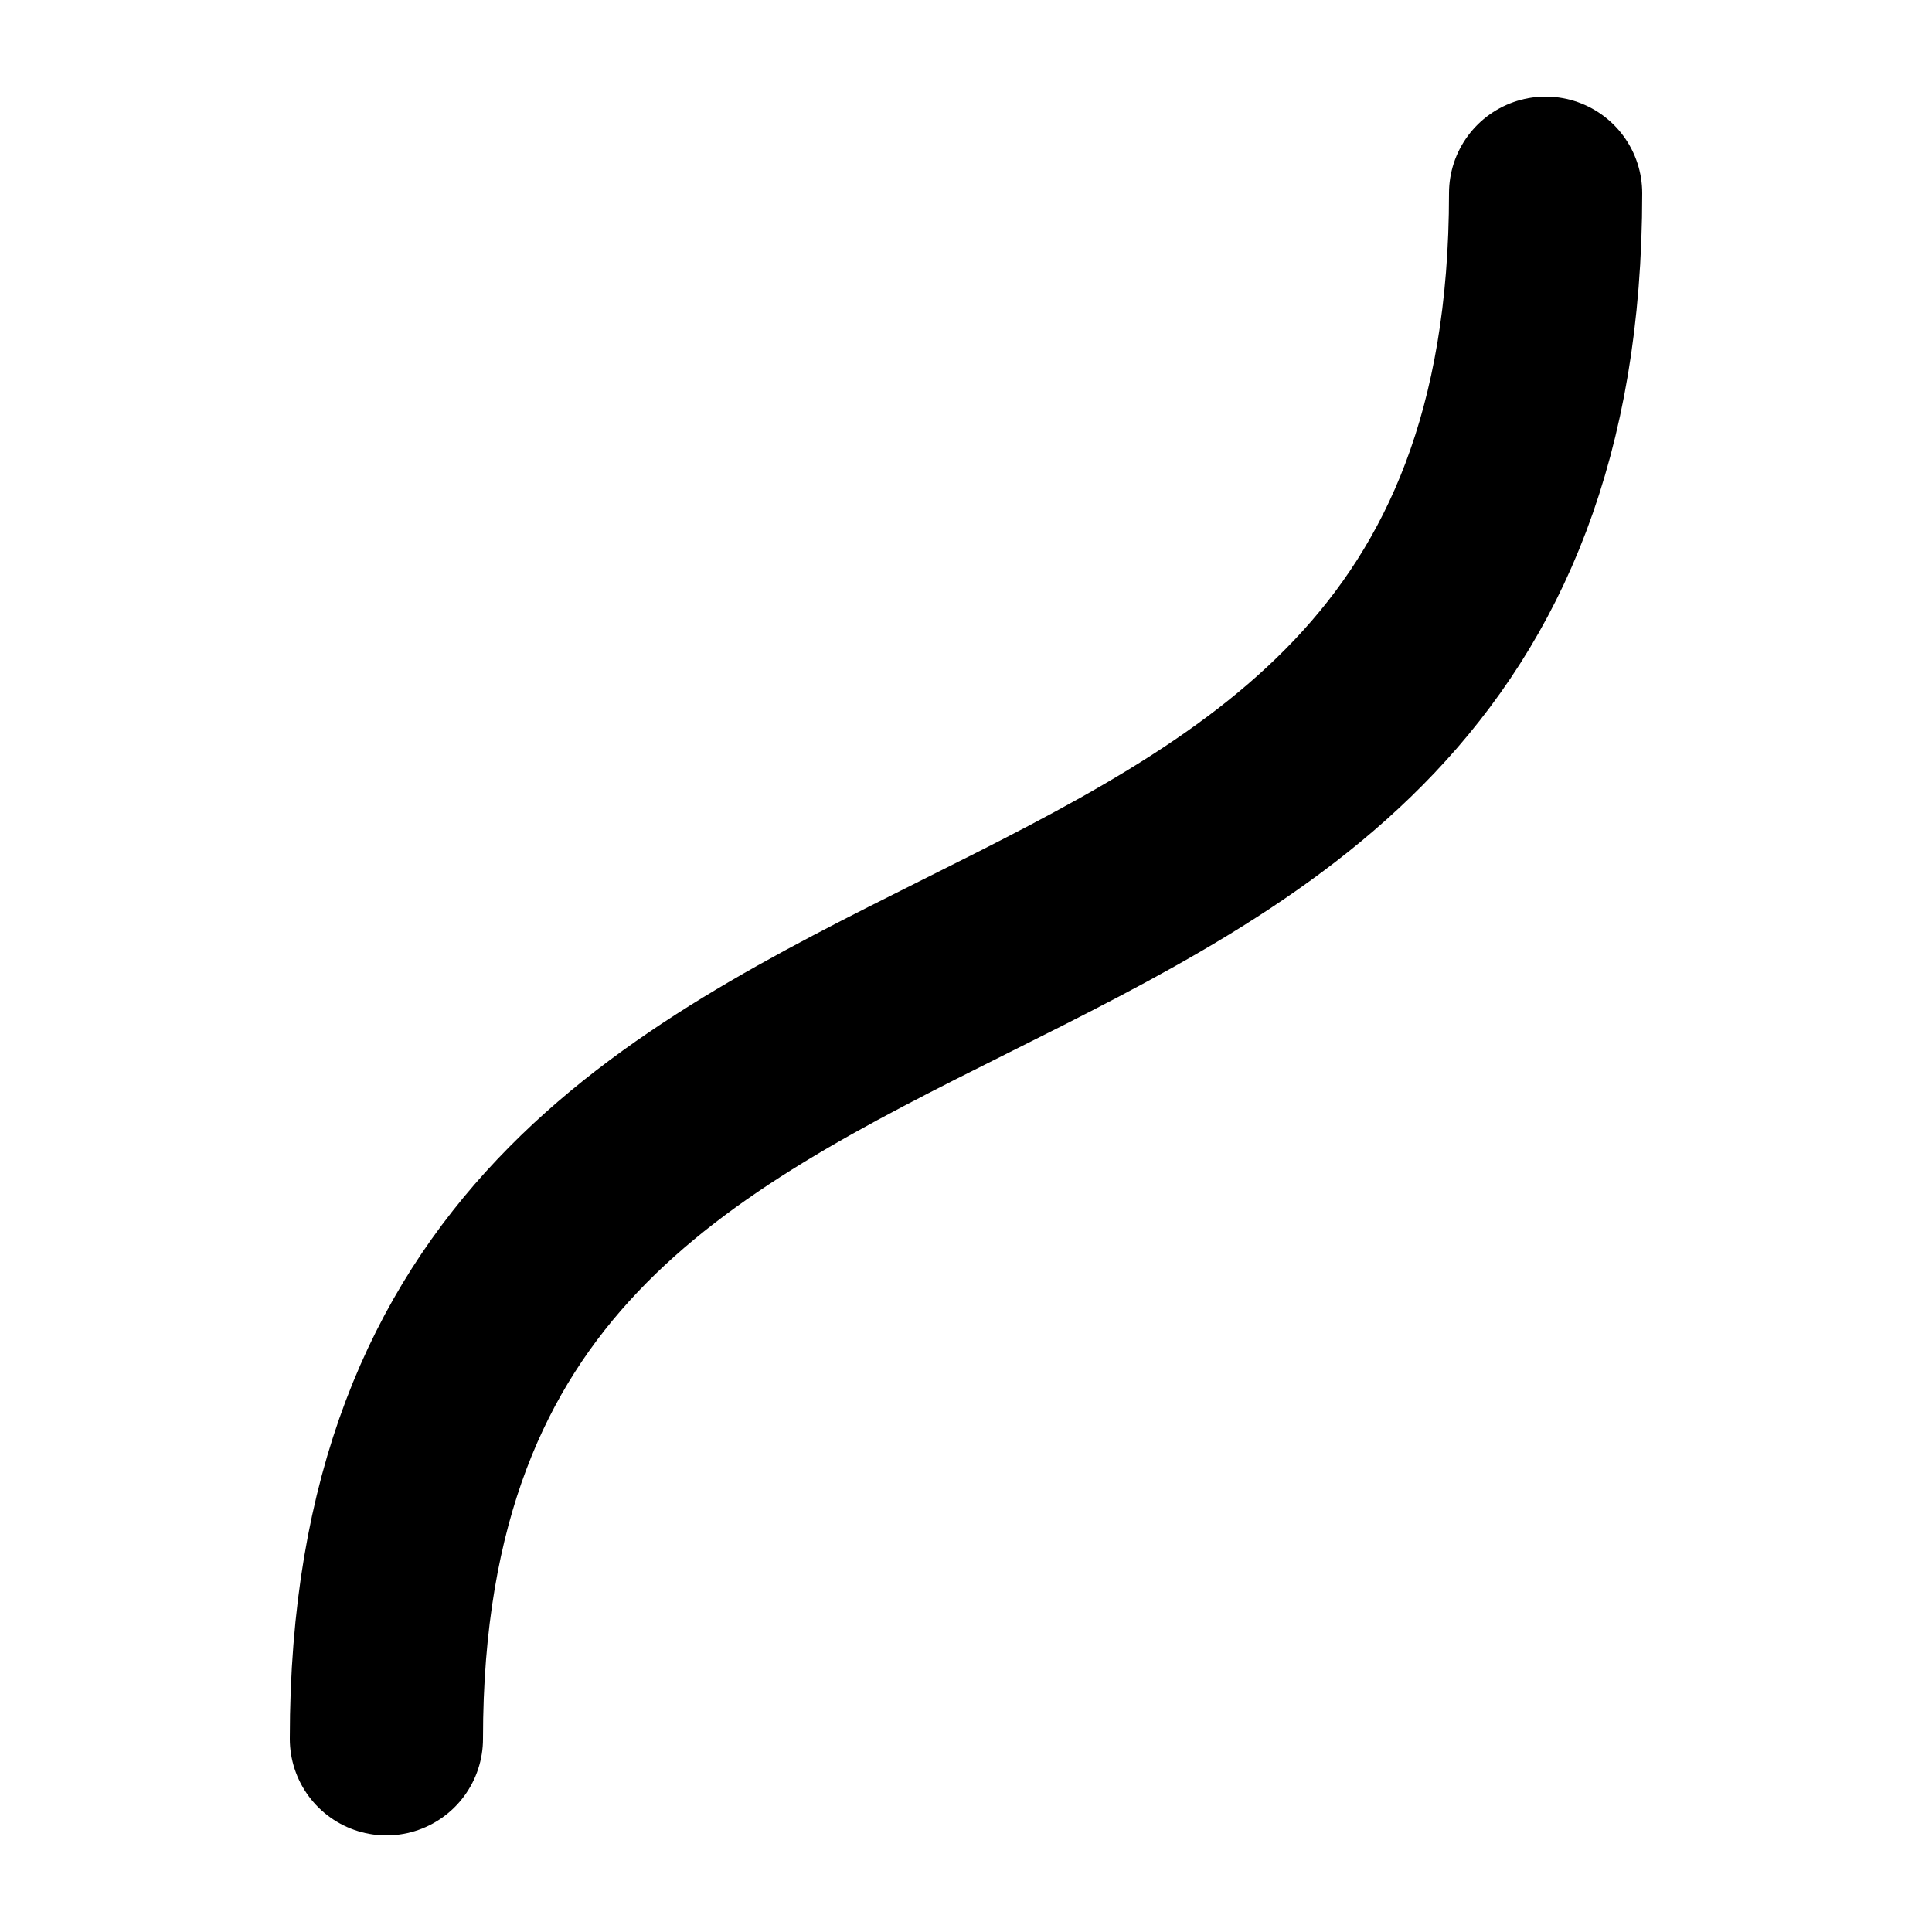
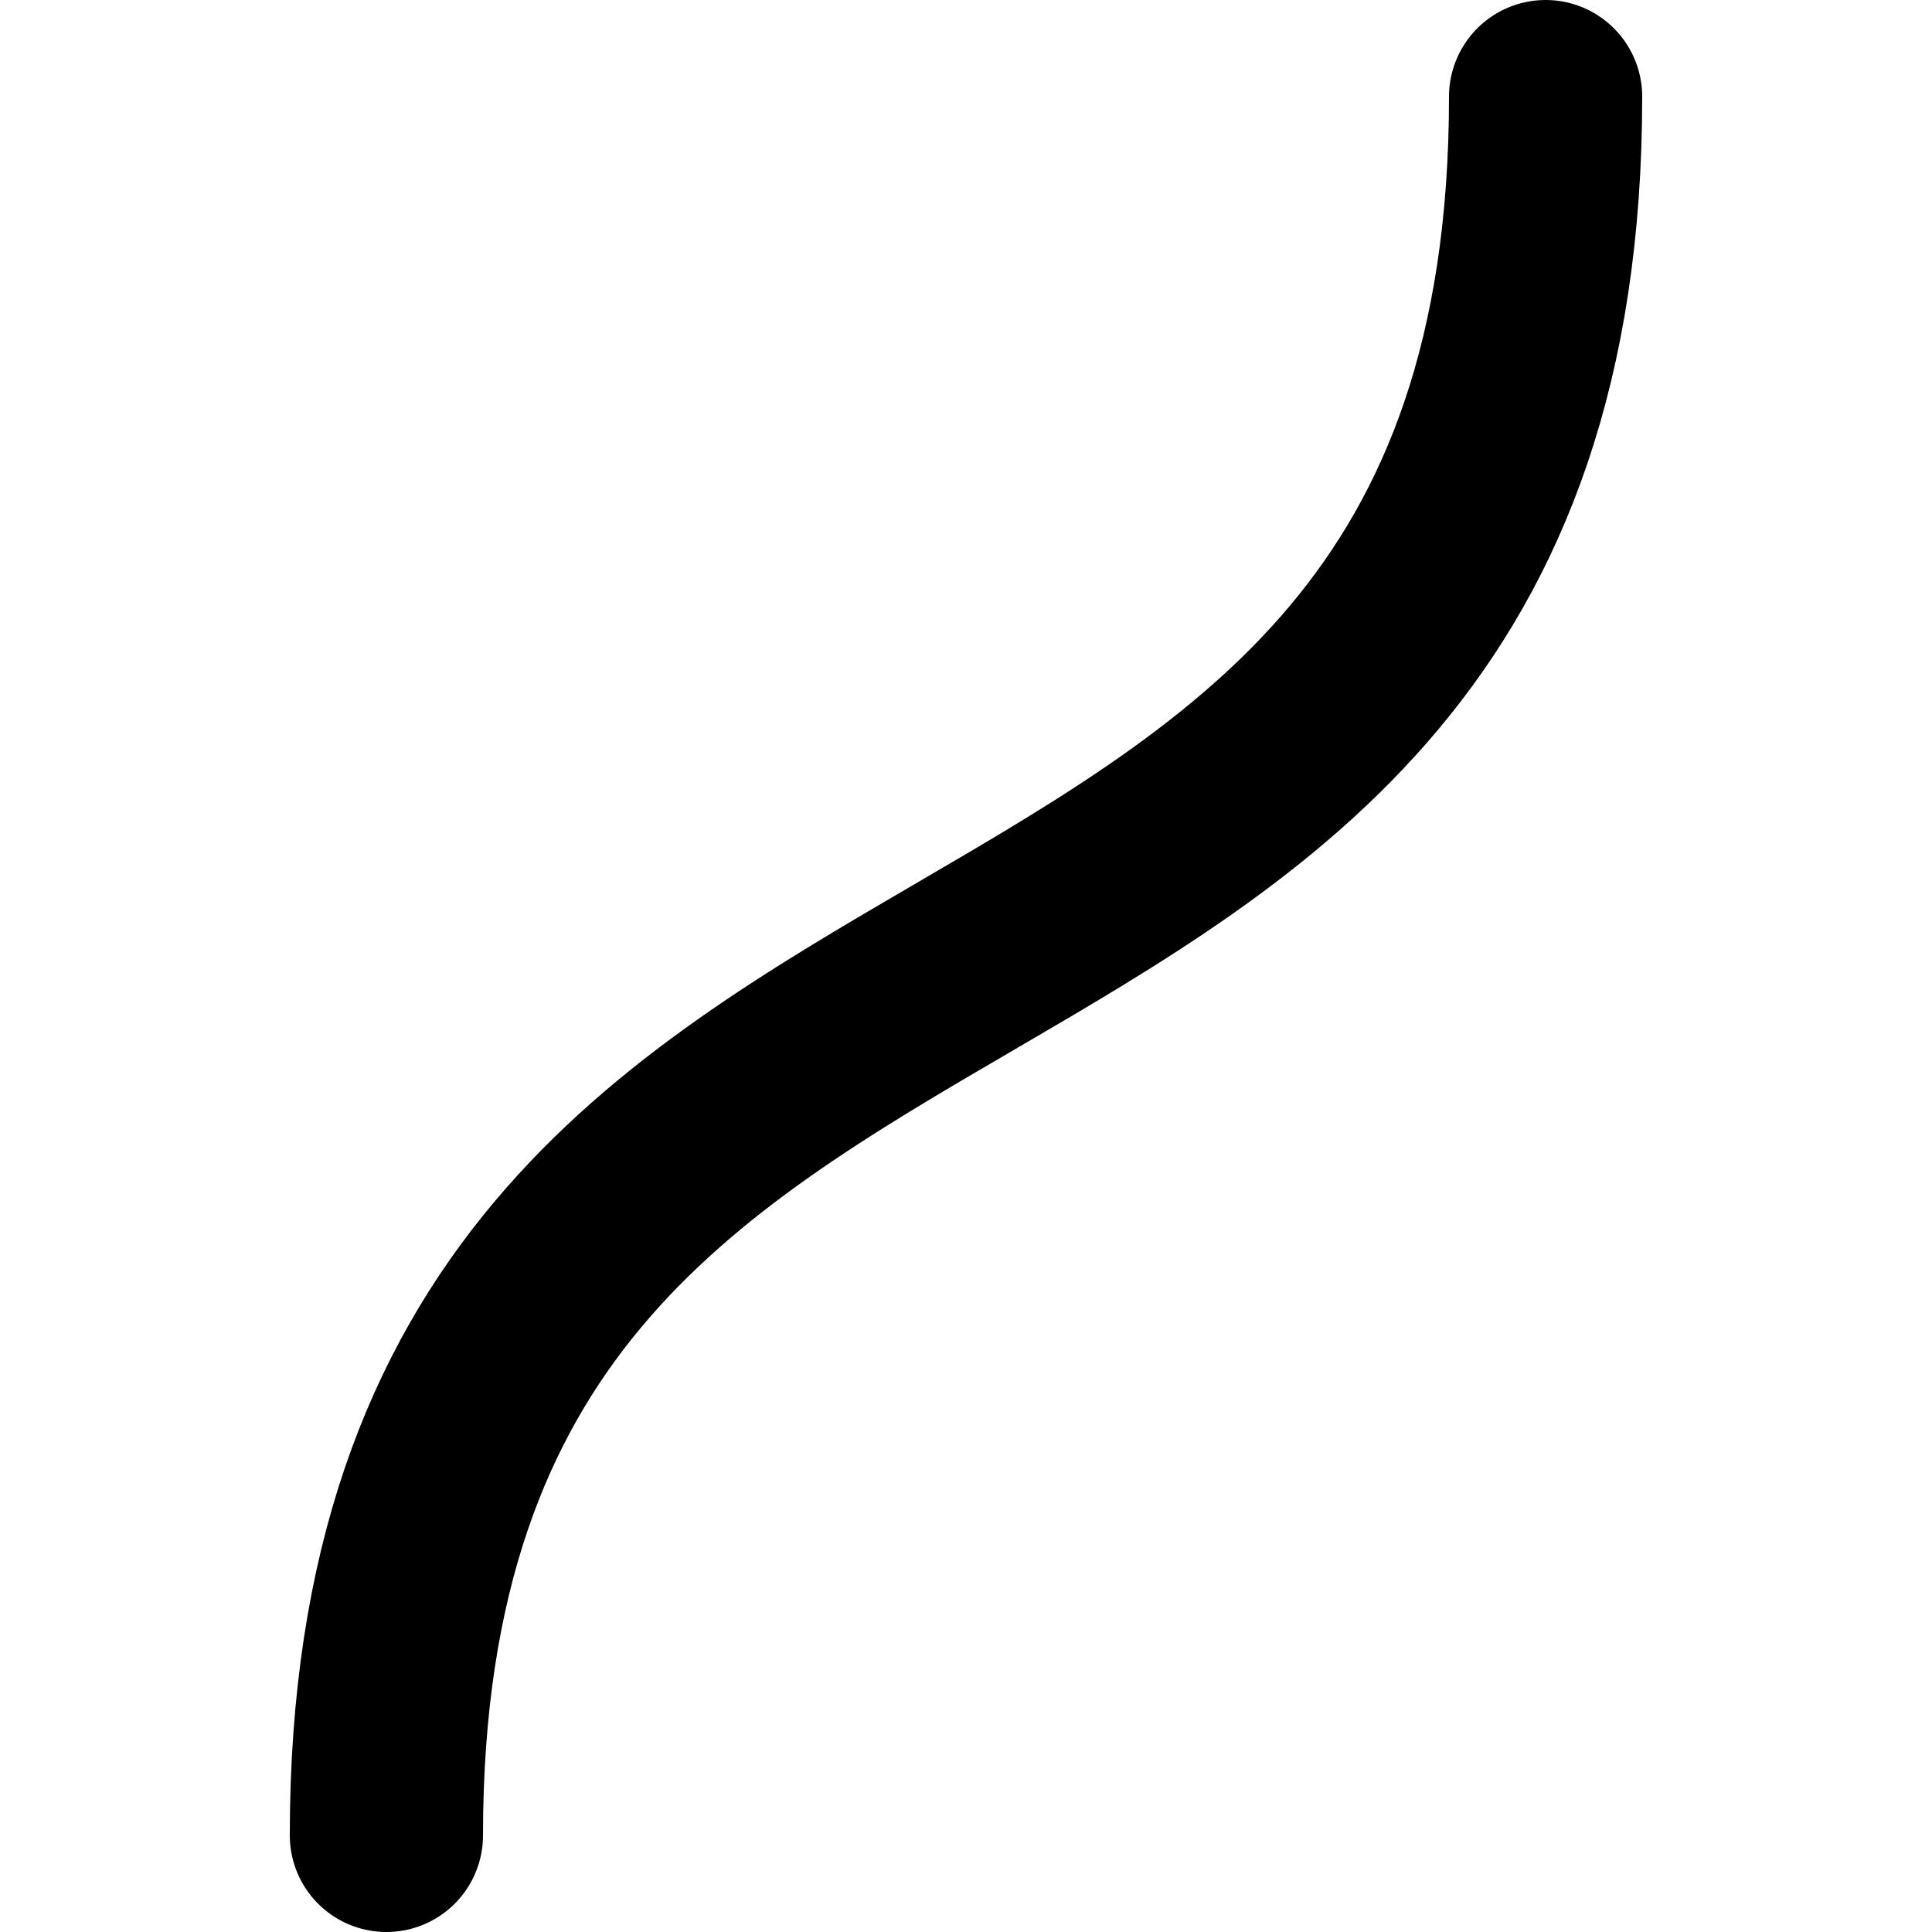
<svg xmlns="http://www.w3.org/2000/svg" viewBox="0 0 100 100">
-   <path fill="none" stroke="currentColor" stroke-width="10" stroke-linecap="round" d="       M 20 90       C 20 40 80 60 80 10     " />
+   <path fill="none" stroke="currentColor" stroke-width="10" stroke-linecap="round" d="       M 20 95       C 20 40 80 60 80 5     " />
</svg>
